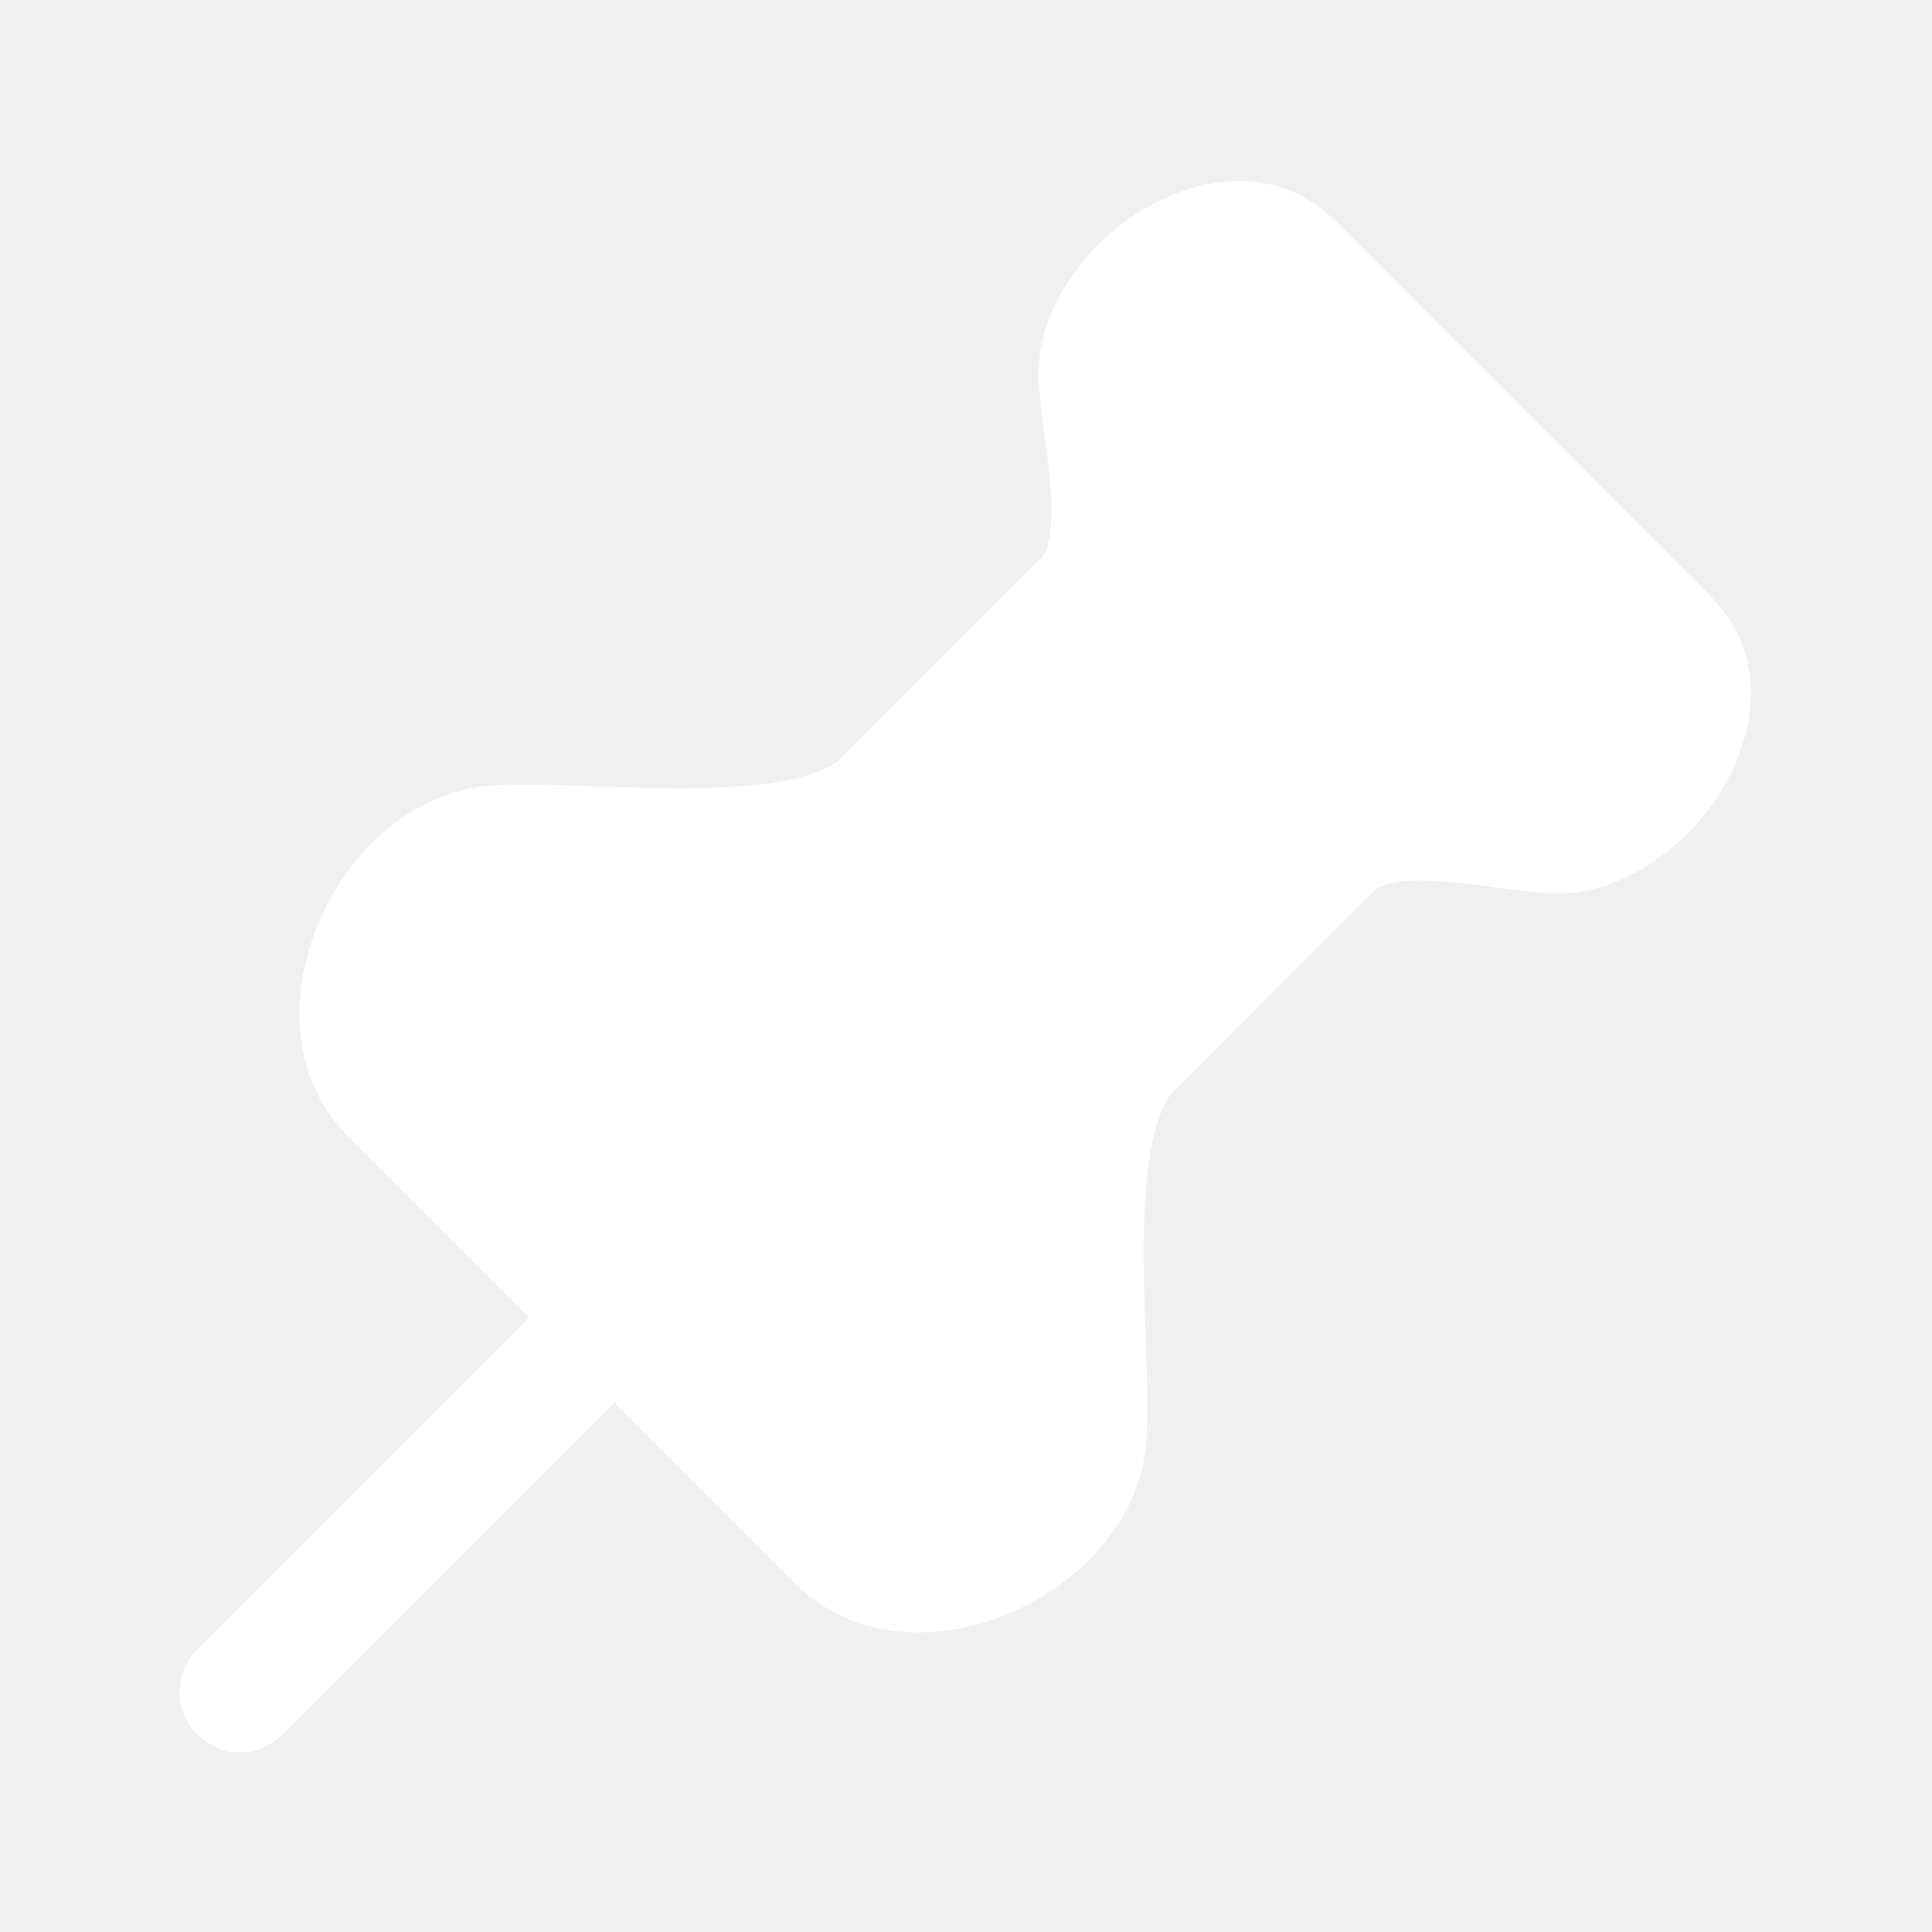
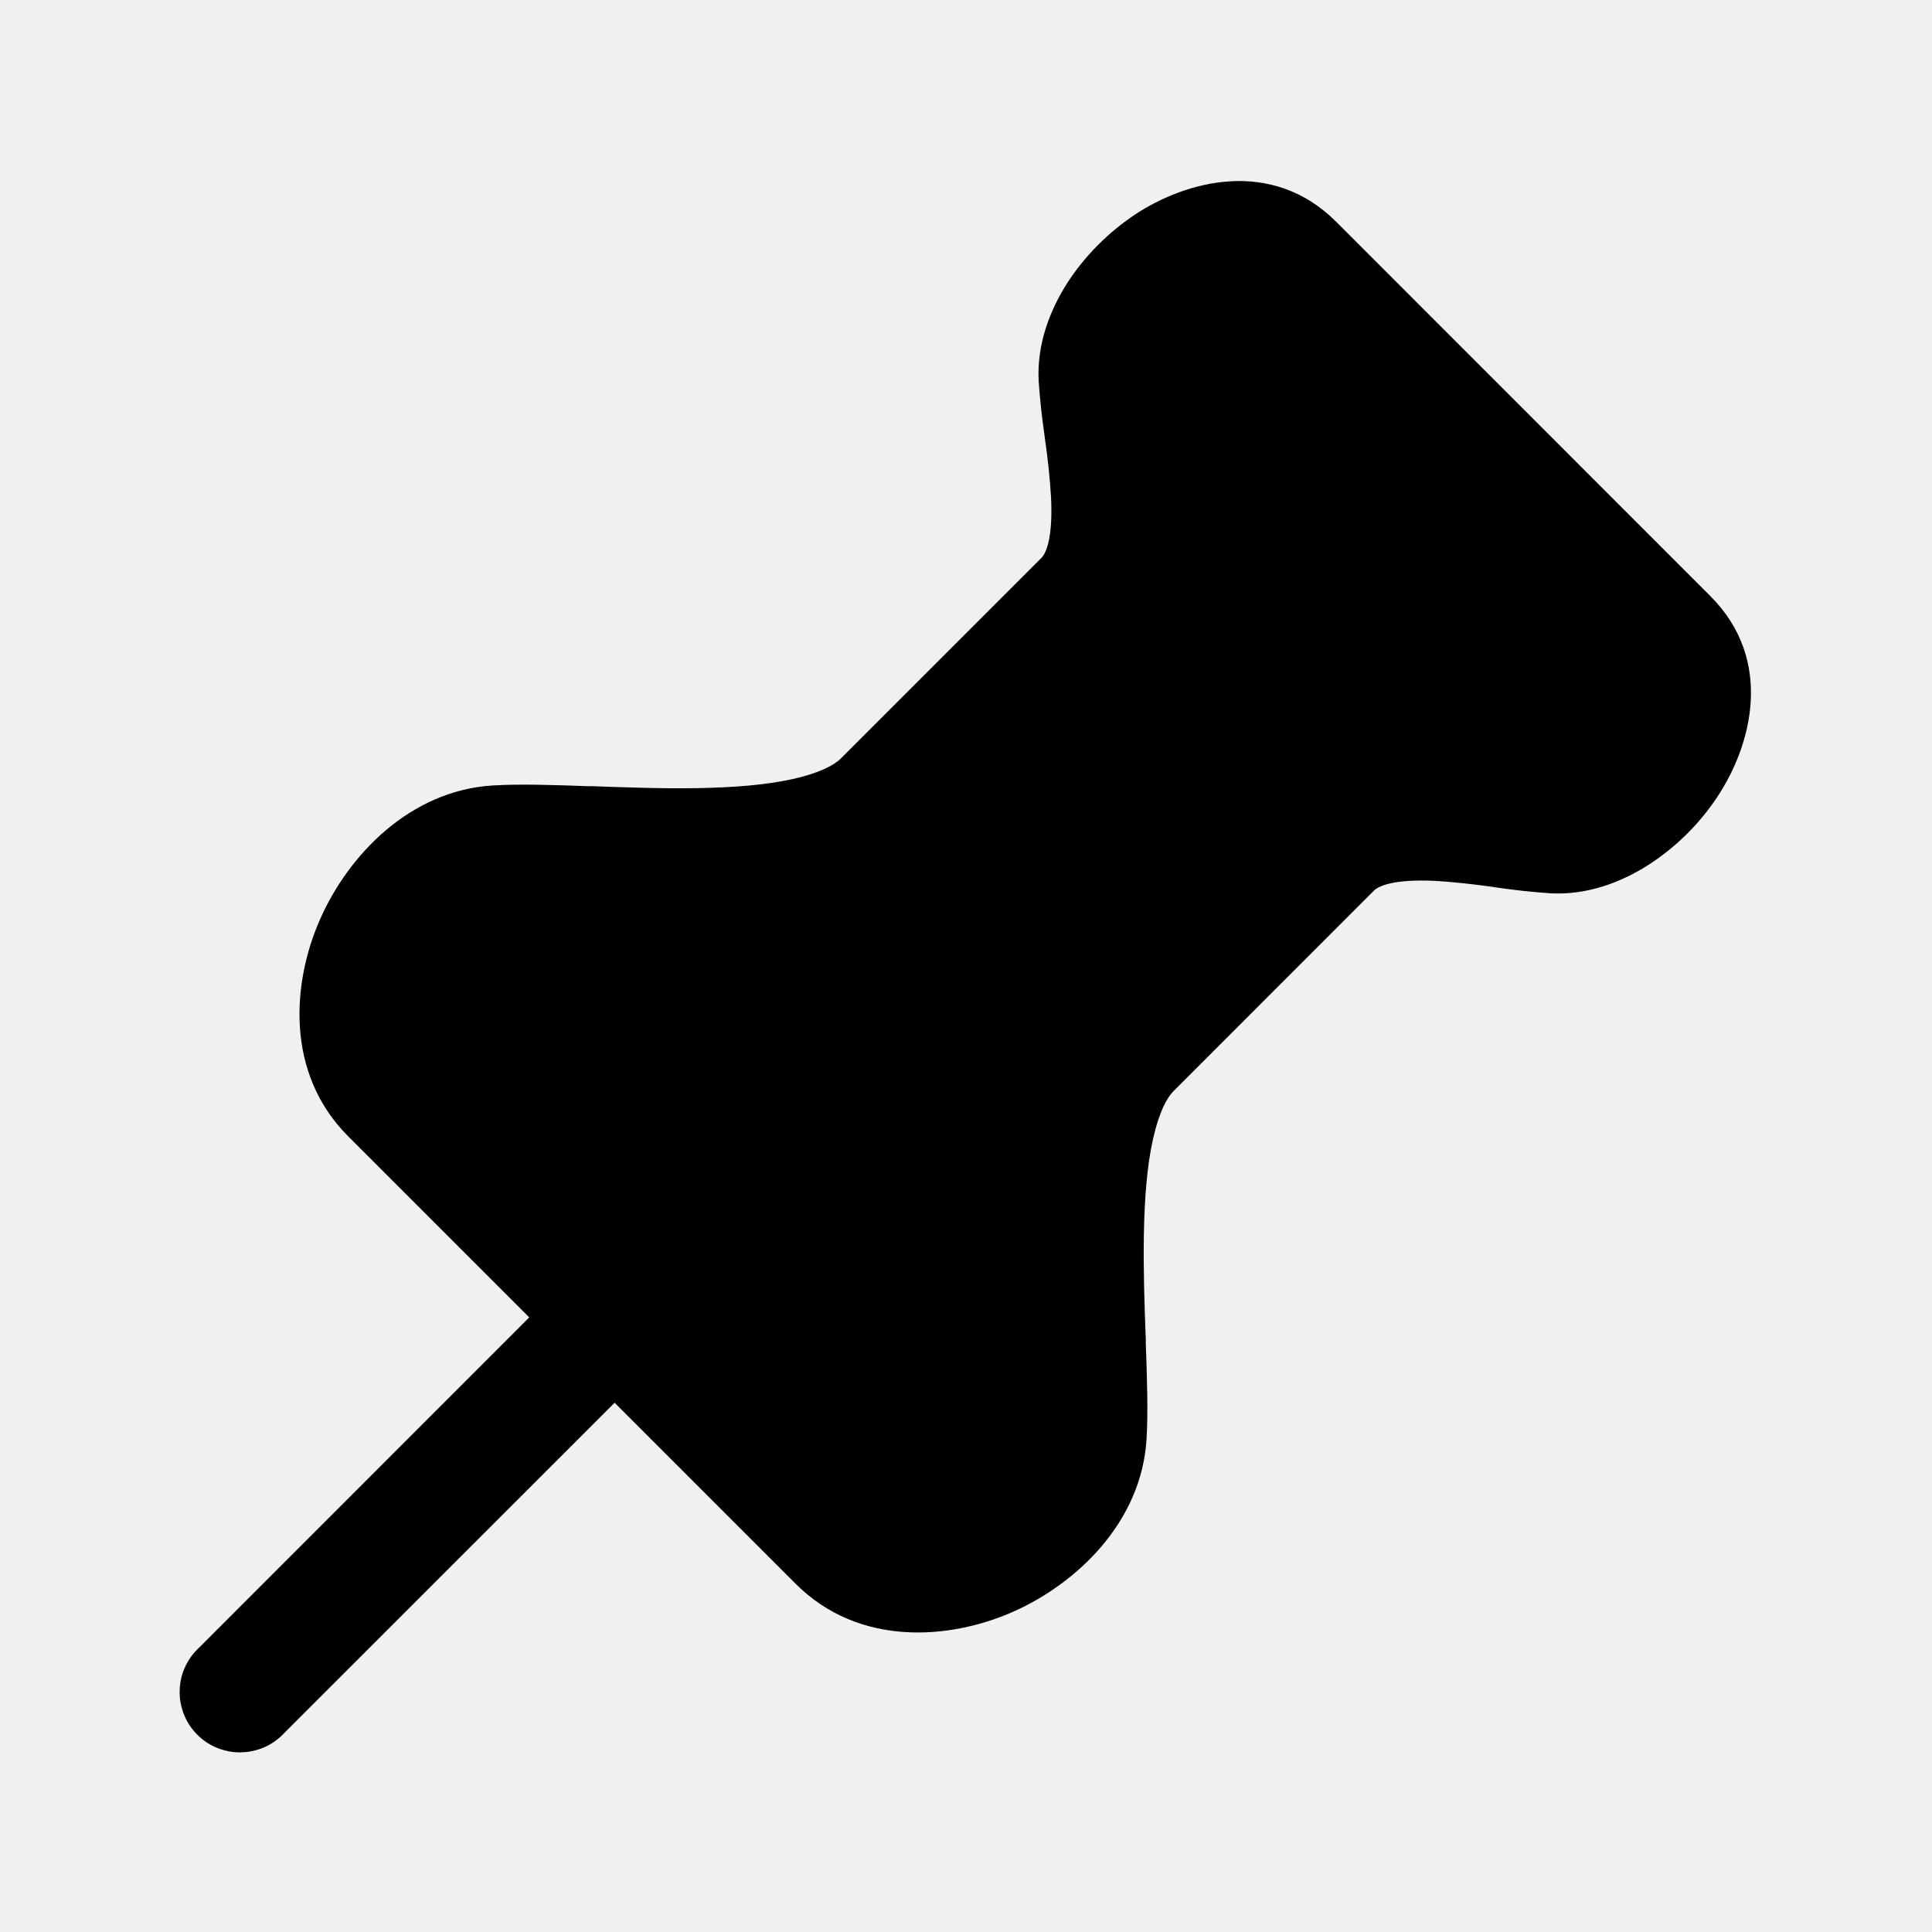
<svg xmlns="http://www.w3.org/2000/svg" width="16" height="16" viewBox="0 0 16 16" fill="none">
-   <path d="M9.401 1.776C9.82 1.499 10.529 1.301 11.065 1.836L14.163 4.935C14.7 5.471 14.501 6.18 14.223 6.598C14.073 6.825 13.877 7.018 13.648 7.165C13.425 7.307 13.144 7.414 12.841 7.398C12.694 7.388 12.548 7.372 12.402 7.351L12.357 7.344C12.2 7.322 12.043 7.305 11.885 7.295C11.549 7.279 11.42 7.335 11.379 7.375L9.719 9.036C9.665 9.089 9.599 9.208 9.548 9.436C9.499 9.656 9.478 9.927 9.473 10.227C9.468 10.515 9.478 10.809 9.489 11.093L9.489 11.125C9.499 11.407 9.509 11.695 9.495 11.921C9.452 12.608 8.917 13.114 8.39 13.348C7.863 13.581 7.112 13.639 6.59 13.117L5.09 11.617L2.353 14.353C2.308 14.402 2.252 14.442 2.191 14.469C2.13 14.496 2.063 14.511 1.996 14.512C1.929 14.514 1.863 14.501 1.8 14.476C1.738 14.451 1.681 14.414 1.634 14.366C1.586 14.319 1.549 14.262 1.524 14.2C1.499 14.137 1.486 14.071 1.488 14.004C1.489 13.937 1.503 13.87 1.531 13.809C1.558 13.748 1.598 13.692 1.647 13.647L4.383 10.91L2.883 9.41C2.361 8.887 2.418 8.137 2.652 7.61C2.885 7.083 3.392 6.548 4.079 6.505C4.305 6.491 4.593 6.501 4.875 6.511L4.907 6.511C5.191 6.521 5.485 6.532 5.773 6.527C6.073 6.522 6.344 6.501 6.564 6.452C6.792 6.401 6.911 6.334 6.964 6.281L8.624 4.621C8.665 4.58 8.721 4.45 8.704 4.114C8.694 3.956 8.678 3.799 8.655 3.643L8.649 3.597C8.628 3.452 8.612 3.305 8.602 3.159C8.585 2.855 8.693 2.574 8.834 2.351C8.978 2.125 9.177 1.925 9.401 1.776Z" fill="white" />
+   <path d="M9.401 1.776C9.82 1.499 10.529 1.301 11.065 1.836L14.163 4.935C14.7 5.471 14.501 6.18 14.223 6.598C14.073 6.825 13.877 7.018 13.648 7.165C13.425 7.307 13.144 7.414 12.841 7.398C12.694 7.388 12.548 7.372 12.402 7.351L12.357 7.344C12.2 7.322 12.043 7.305 11.885 7.295C11.549 7.279 11.42 7.335 11.379 7.375L9.719 9.036C9.665 9.089 9.599 9.208 9.548 9.436C9.499 9.656 9.478 9.927 9.473 10.227C9.468 10.515 9.478 10.809 9.489 11.093L9.489 11.125C9.499 11.407 9.509 11.695 9.495 11.921C9.452 12.608 8.917 13.114 8.39 13.348C7.863 13.581 7.112 13.639 6.59 13.117L5.09 11.617L2.353 14.353C2.308 14.402 2.252 14.442 2.191 14.469C2.13 14.496 2.063 14.511 1.996 14.512C1.929 14.514 1.863 14.501 1.8 14.476C1.738 14.451 1.681 14.414 1.634 14.366C1.586 14.319 1.549 14.262 1.524 14.2C1.499 14.137 1.486 14.071 1.488 14.004C1.489 13.937 1.503 13.87 1.531 13.809C1.558 13.748 1.598 13.692 1.647 13.647L4.383 10.91L2.883 9.41C2.361 8.887 2.418 8.137 2.652 7.61C2.885 7.083 3.392 6.548 4.079 6.505C4.305 6.491 4.593 6.501 4.875 6.511L4.907 6.511C5.191 6.521 5.485 6.532 5.773 6.527C6.073 6.522 6.344 6.501 6.564 6.452C6.792 6.401 6.911 6.334 6.964 6.281L8.624 4.621C8.665 4.58 8.721 4.45 8.704 4.114C8.694 3.956 8.678 3.799 8.655 3.643L8.649 3.597C8.628 3.452 8.612 3.305 8.602 3.159C8.585 2.855 8.693 2.574 8.834 2.351C8.978 2.125 9.177 1.925 9.401 1.776Z" fill="currentColor" />
</svg>
